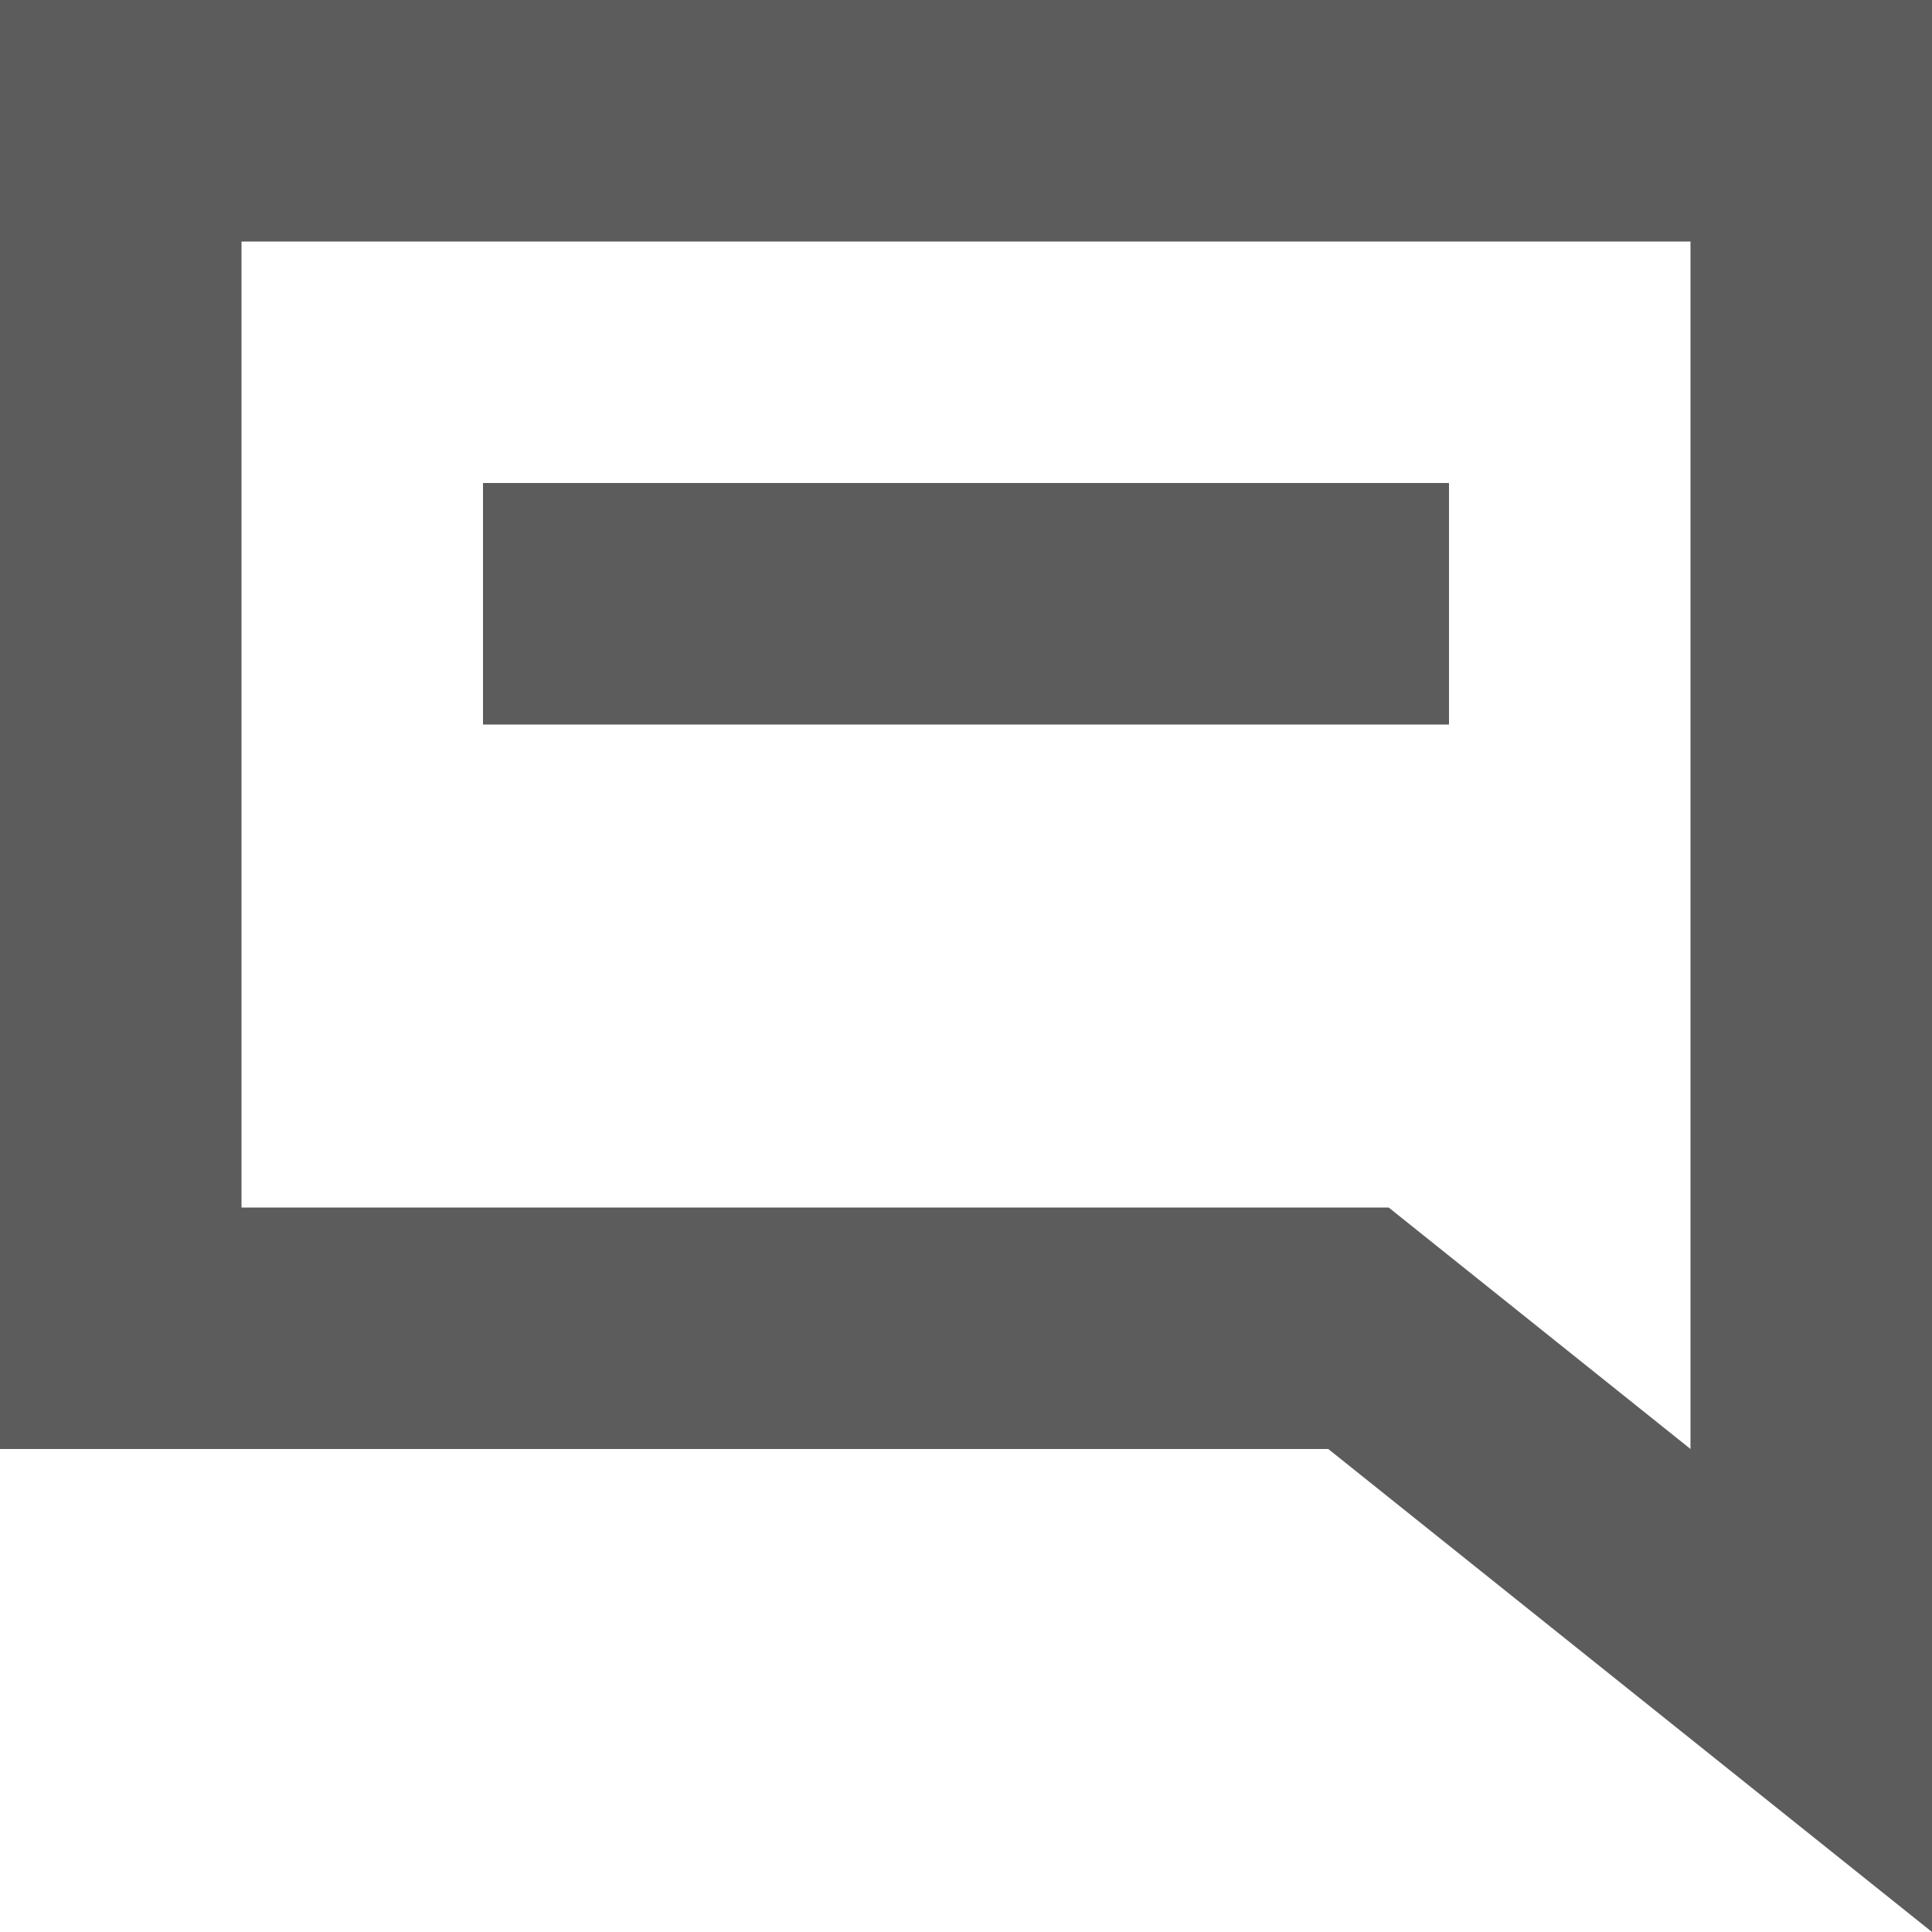
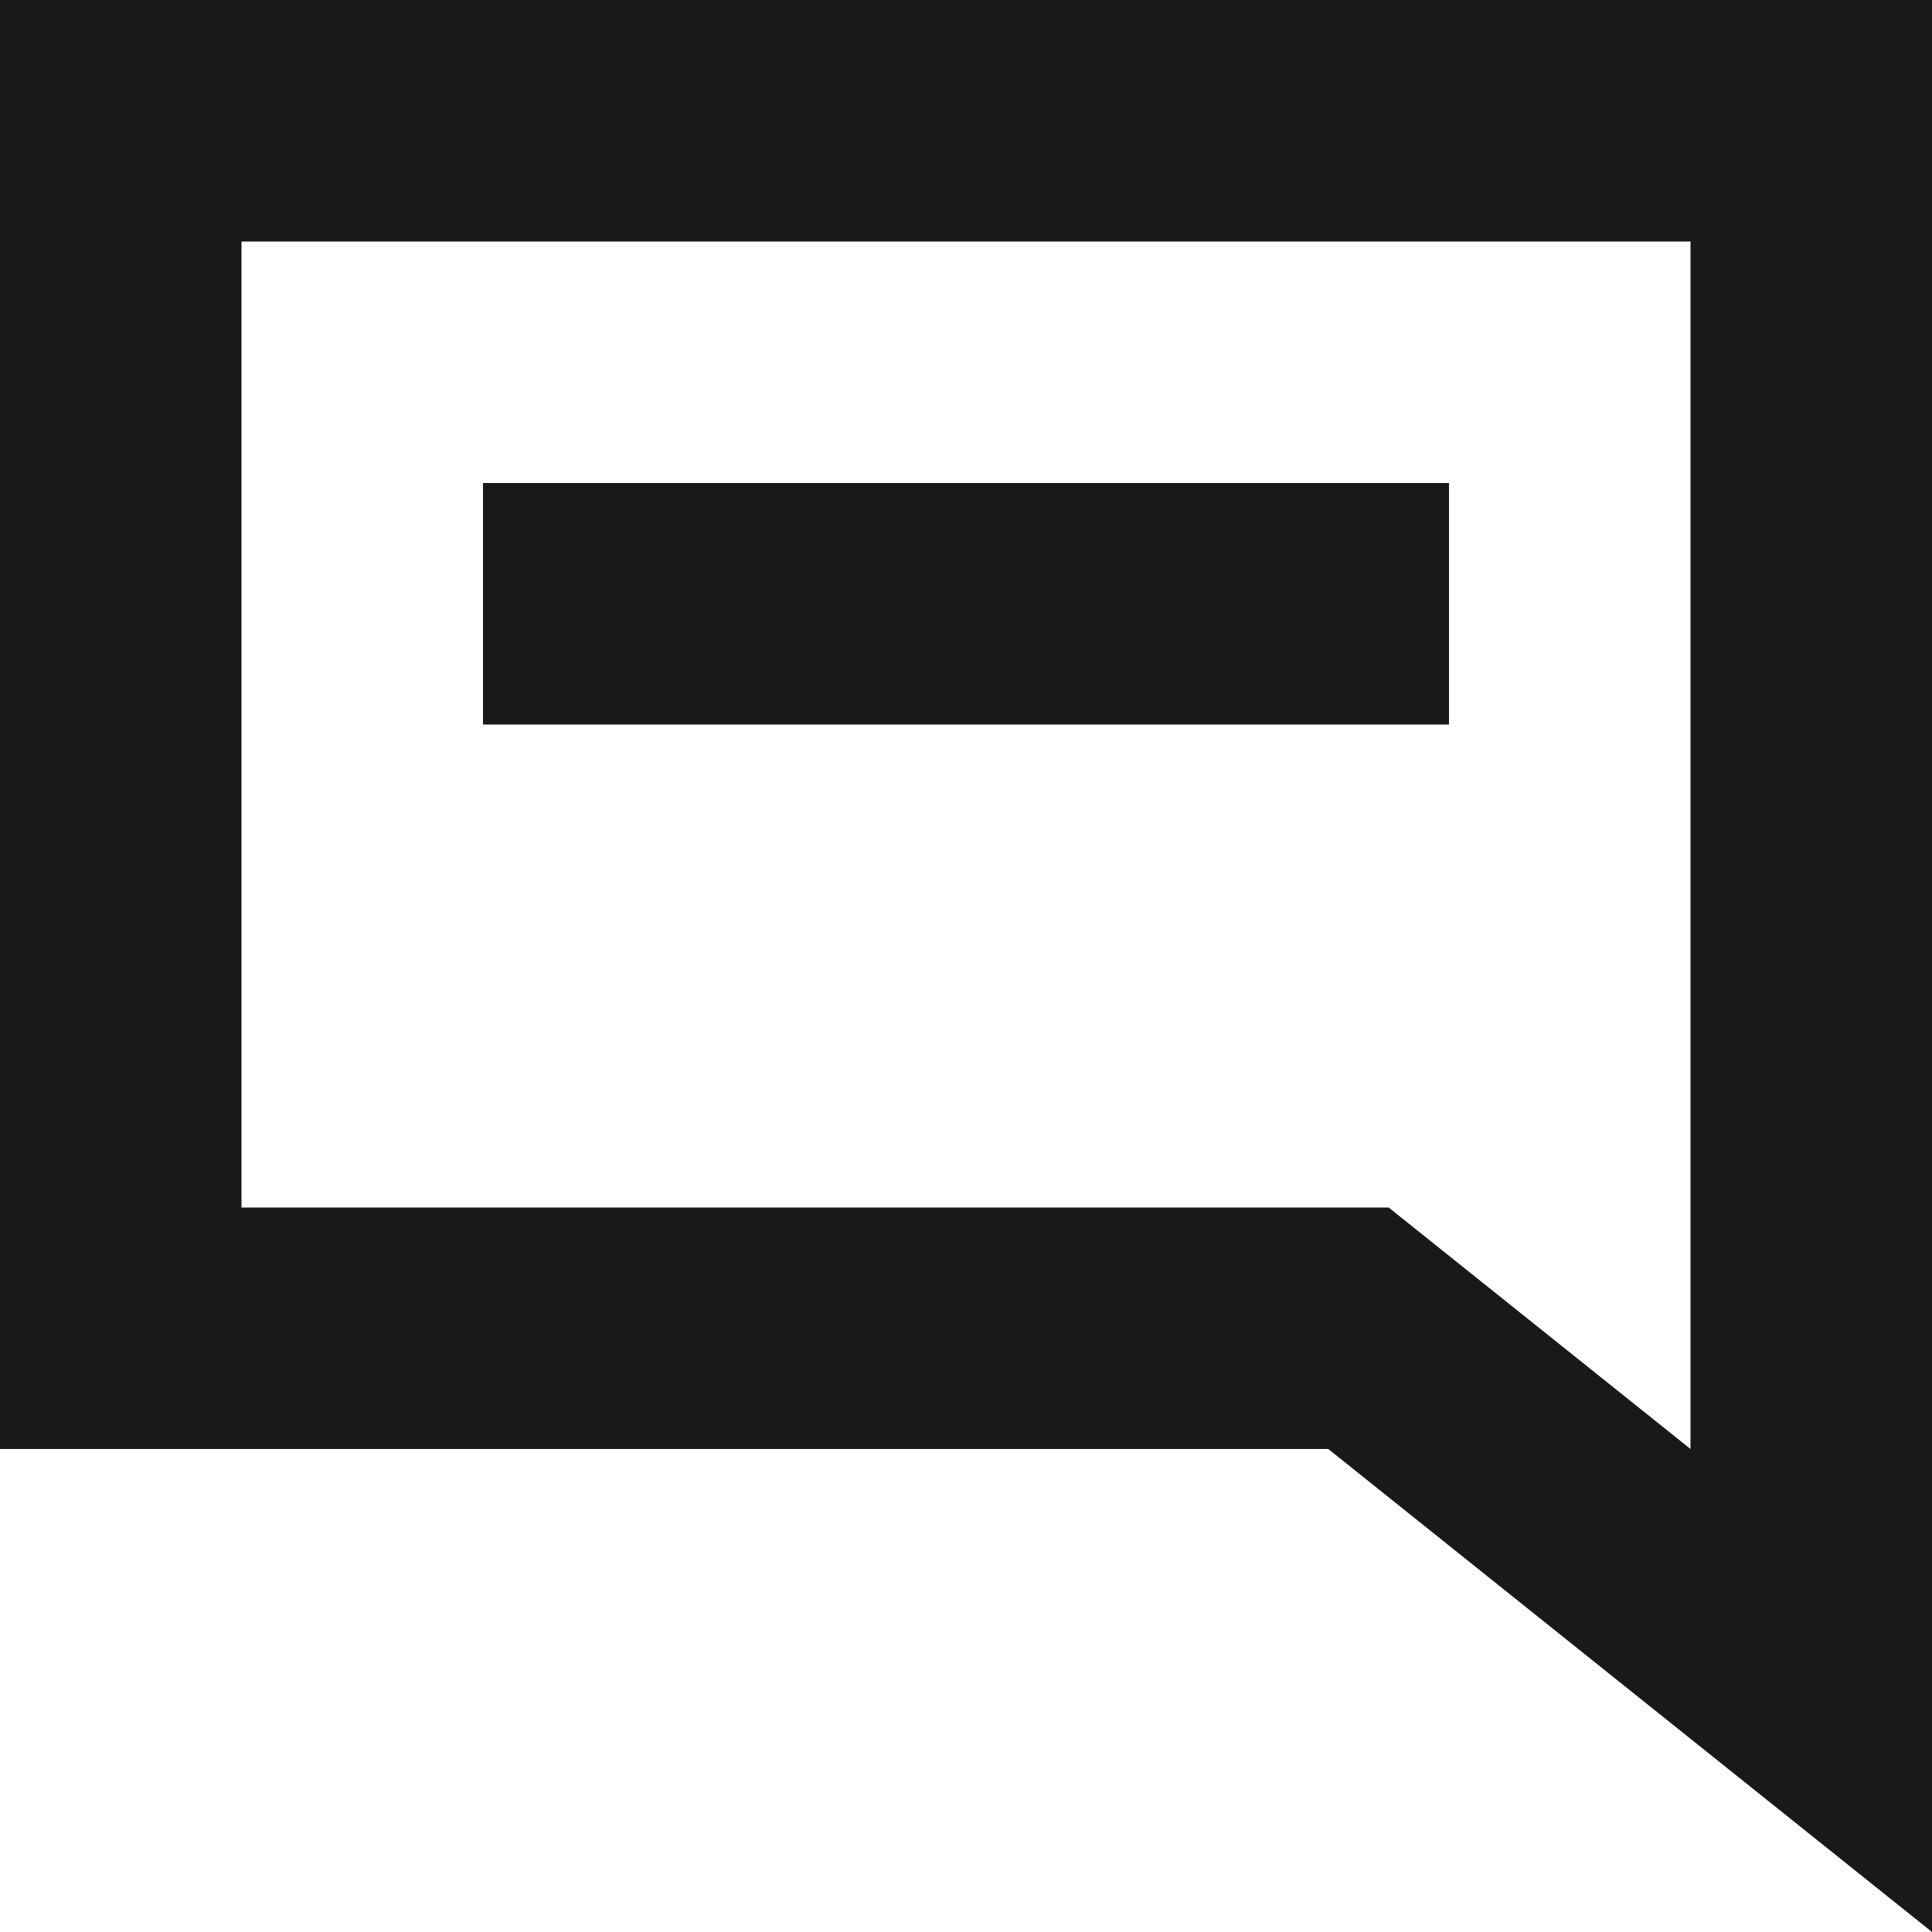
<svg xmlns="http://www.w3.org/2000/svg" width="16px" height="16px" viewBox="0 0 16 16" version="1.1">
-   <defs />
-   <g id="x16" stroke="none" stroke-width="1" fill="none" fill-rule="evenodd" transform="translate(-208, -45)" opacity="0.9">
-     <g id="SixteenPixels.Icons" transform="translate(75, 45)" fill="#4A4A4A">
+   <g id="x16" stroke="none" stroke-width="1" fill-rule="evenodd" transform="translate(-208, -45)" opacity="0.9">
+     <g id="SixteenPixels.Icons" transform="translate(75, 45)">
      <g id="Row-1">
        <path d="M149,12 L149,16 L144,12 L133,12 L133,0 L149,0 L149,12 Z M147,10 L147,2 L135,2 L135,10 L141.5,10 L147,10 Z M144.5,10 L147,12 L147,10 L144.5,10 Z M137,4 L145,4 L145,6 L137,6 L137,4 Z" id="Chat.Icon" />
      </g>
    </g>
  </g>
</svg>
